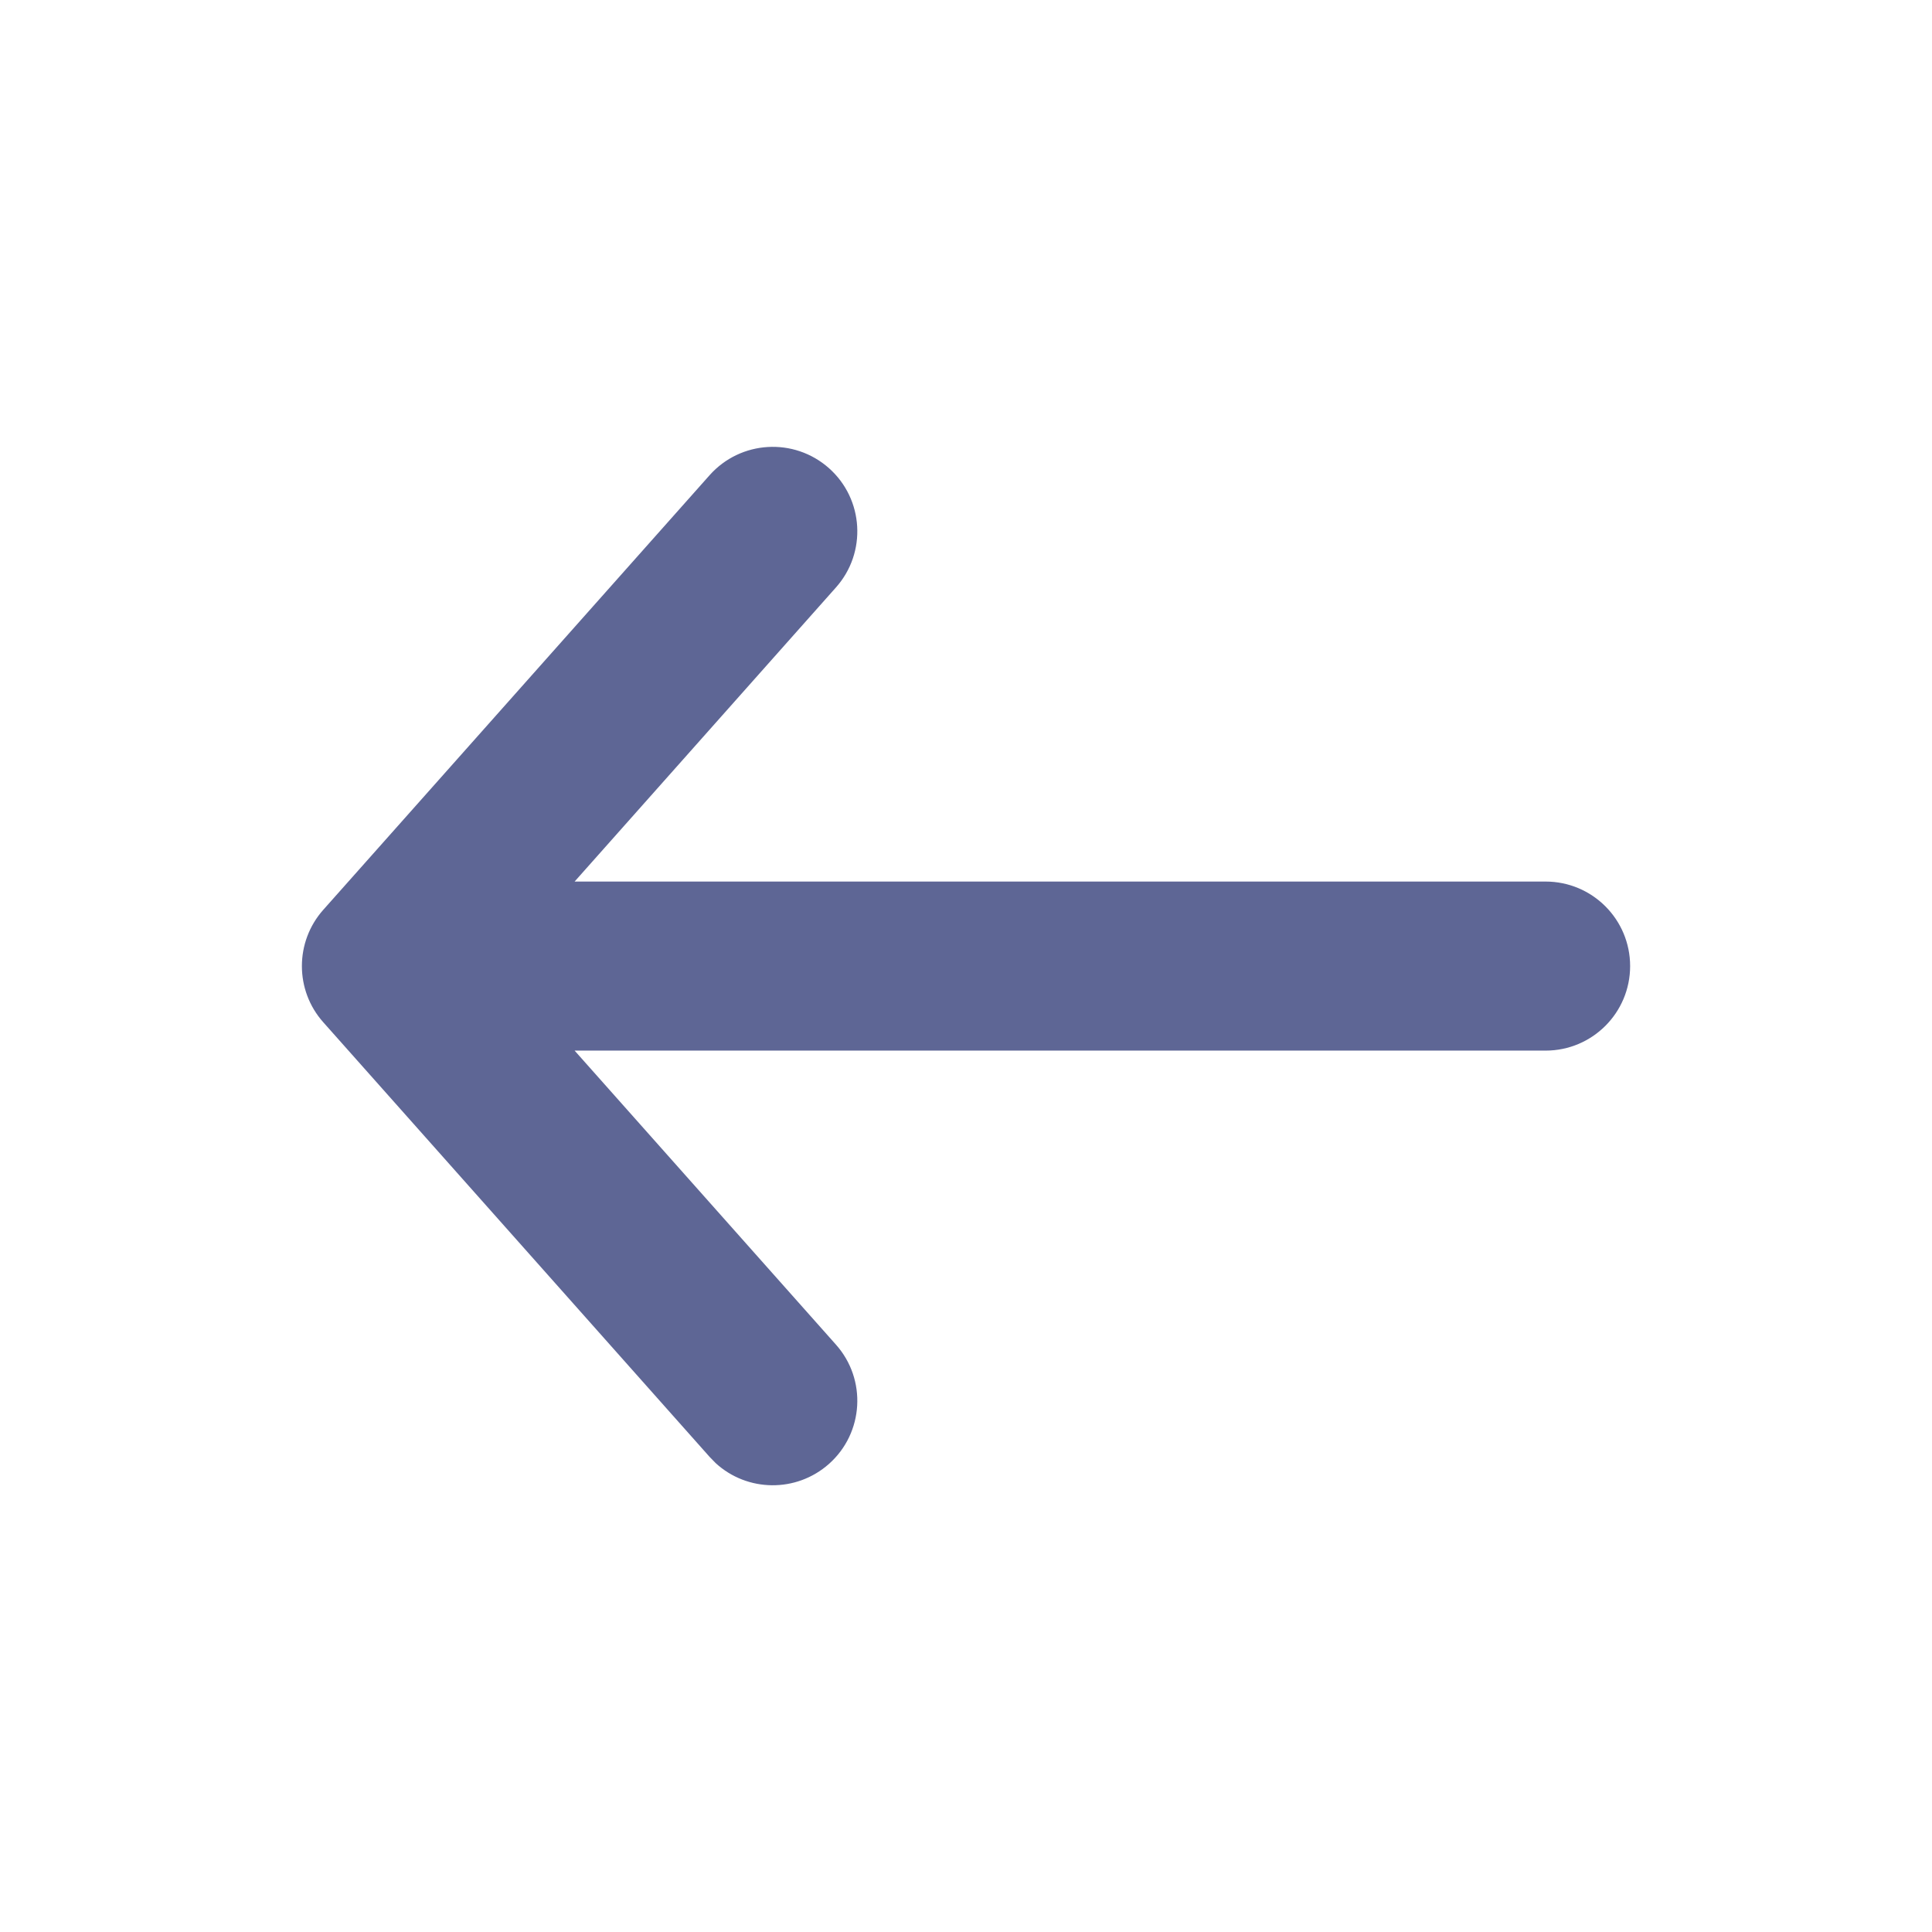
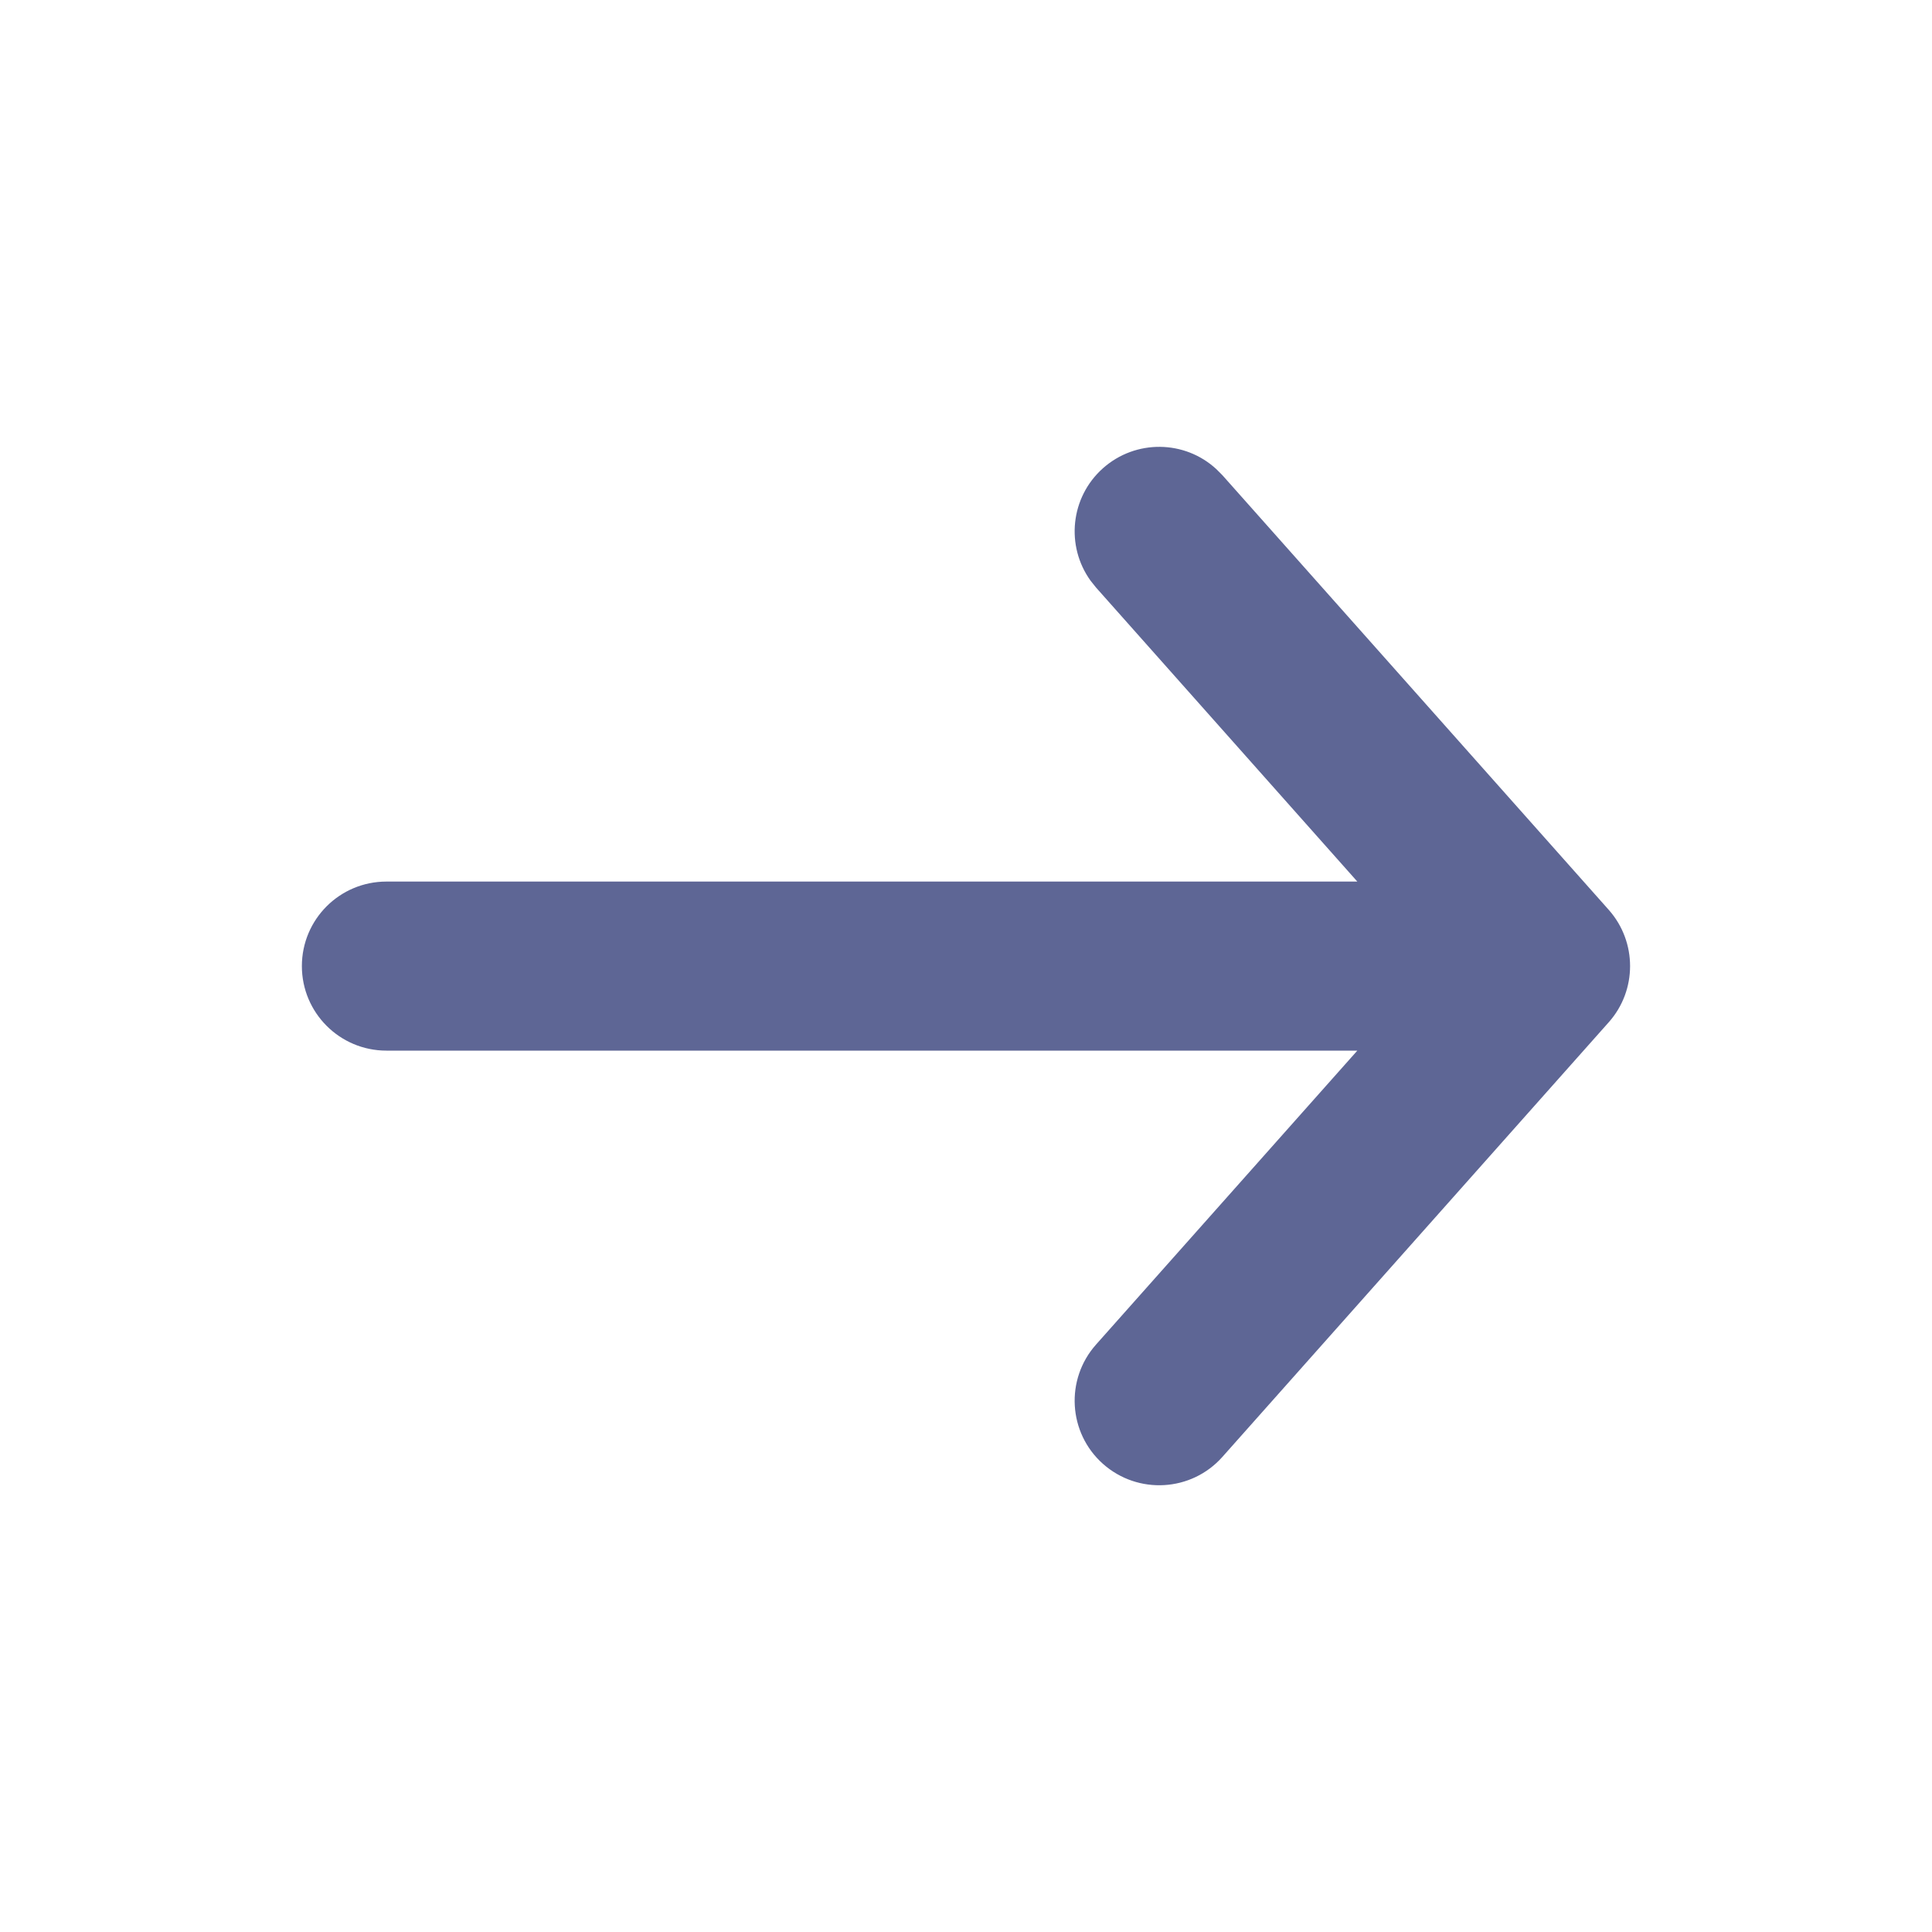
- <svg xmlns="http://www.w3.org/2000/svg" width="24" height="24" viewBox="0 0 24 24" fill="none">
-   <path d="M8.815 5.903C9.201 5.47 9.864 5.431 10.298 5.816C10.731 6.201 10.77 6.865 10.384 7.298L7.138 10.951H19.2C19.78 10.951 20.25 11.421 20.25 12.001C20.25 12.581 19.78 13.051 19.2 13.051H7.138L10.384 16.703C10.77 17.136 10.731 17.8 10.298 18.185C9.891 18.546 9.282 18.535 8.89 18.175L8.815 18.098L4.015 12.698C3.662 12.301 3.662 11.701 4.015 11.303L8.815 5.903Z" fill="#5E6695" />
+ <svg xmlns="http://www.w3.org/2000/svg" width="20" height="20" viewBox="0 0 20 20" fill="none">
+   <path d="M11.418 4.847C11.757 4.546 12.265 4.555 12.591 4.856L12.654 4.919L16.654 9.419C16.948 9.751 16.948 10.251 16.654 10.582L12.654 15.082C12.333 15.443 11.78 15.475 11.418 15.154C11.057 14.833 11.025 14.28 11.346 13.919L14.051 10.876H4C3.517 10.876 3.125 10.484 3.125 10.001C3.125 9.517 3.517 9.126 4 9.126H14.051L11.346 6.082L11.29 6.012C11.03 5.652 11.08 5.148 11.418 4.847Z" fill="#5E6695" />
</svg>
